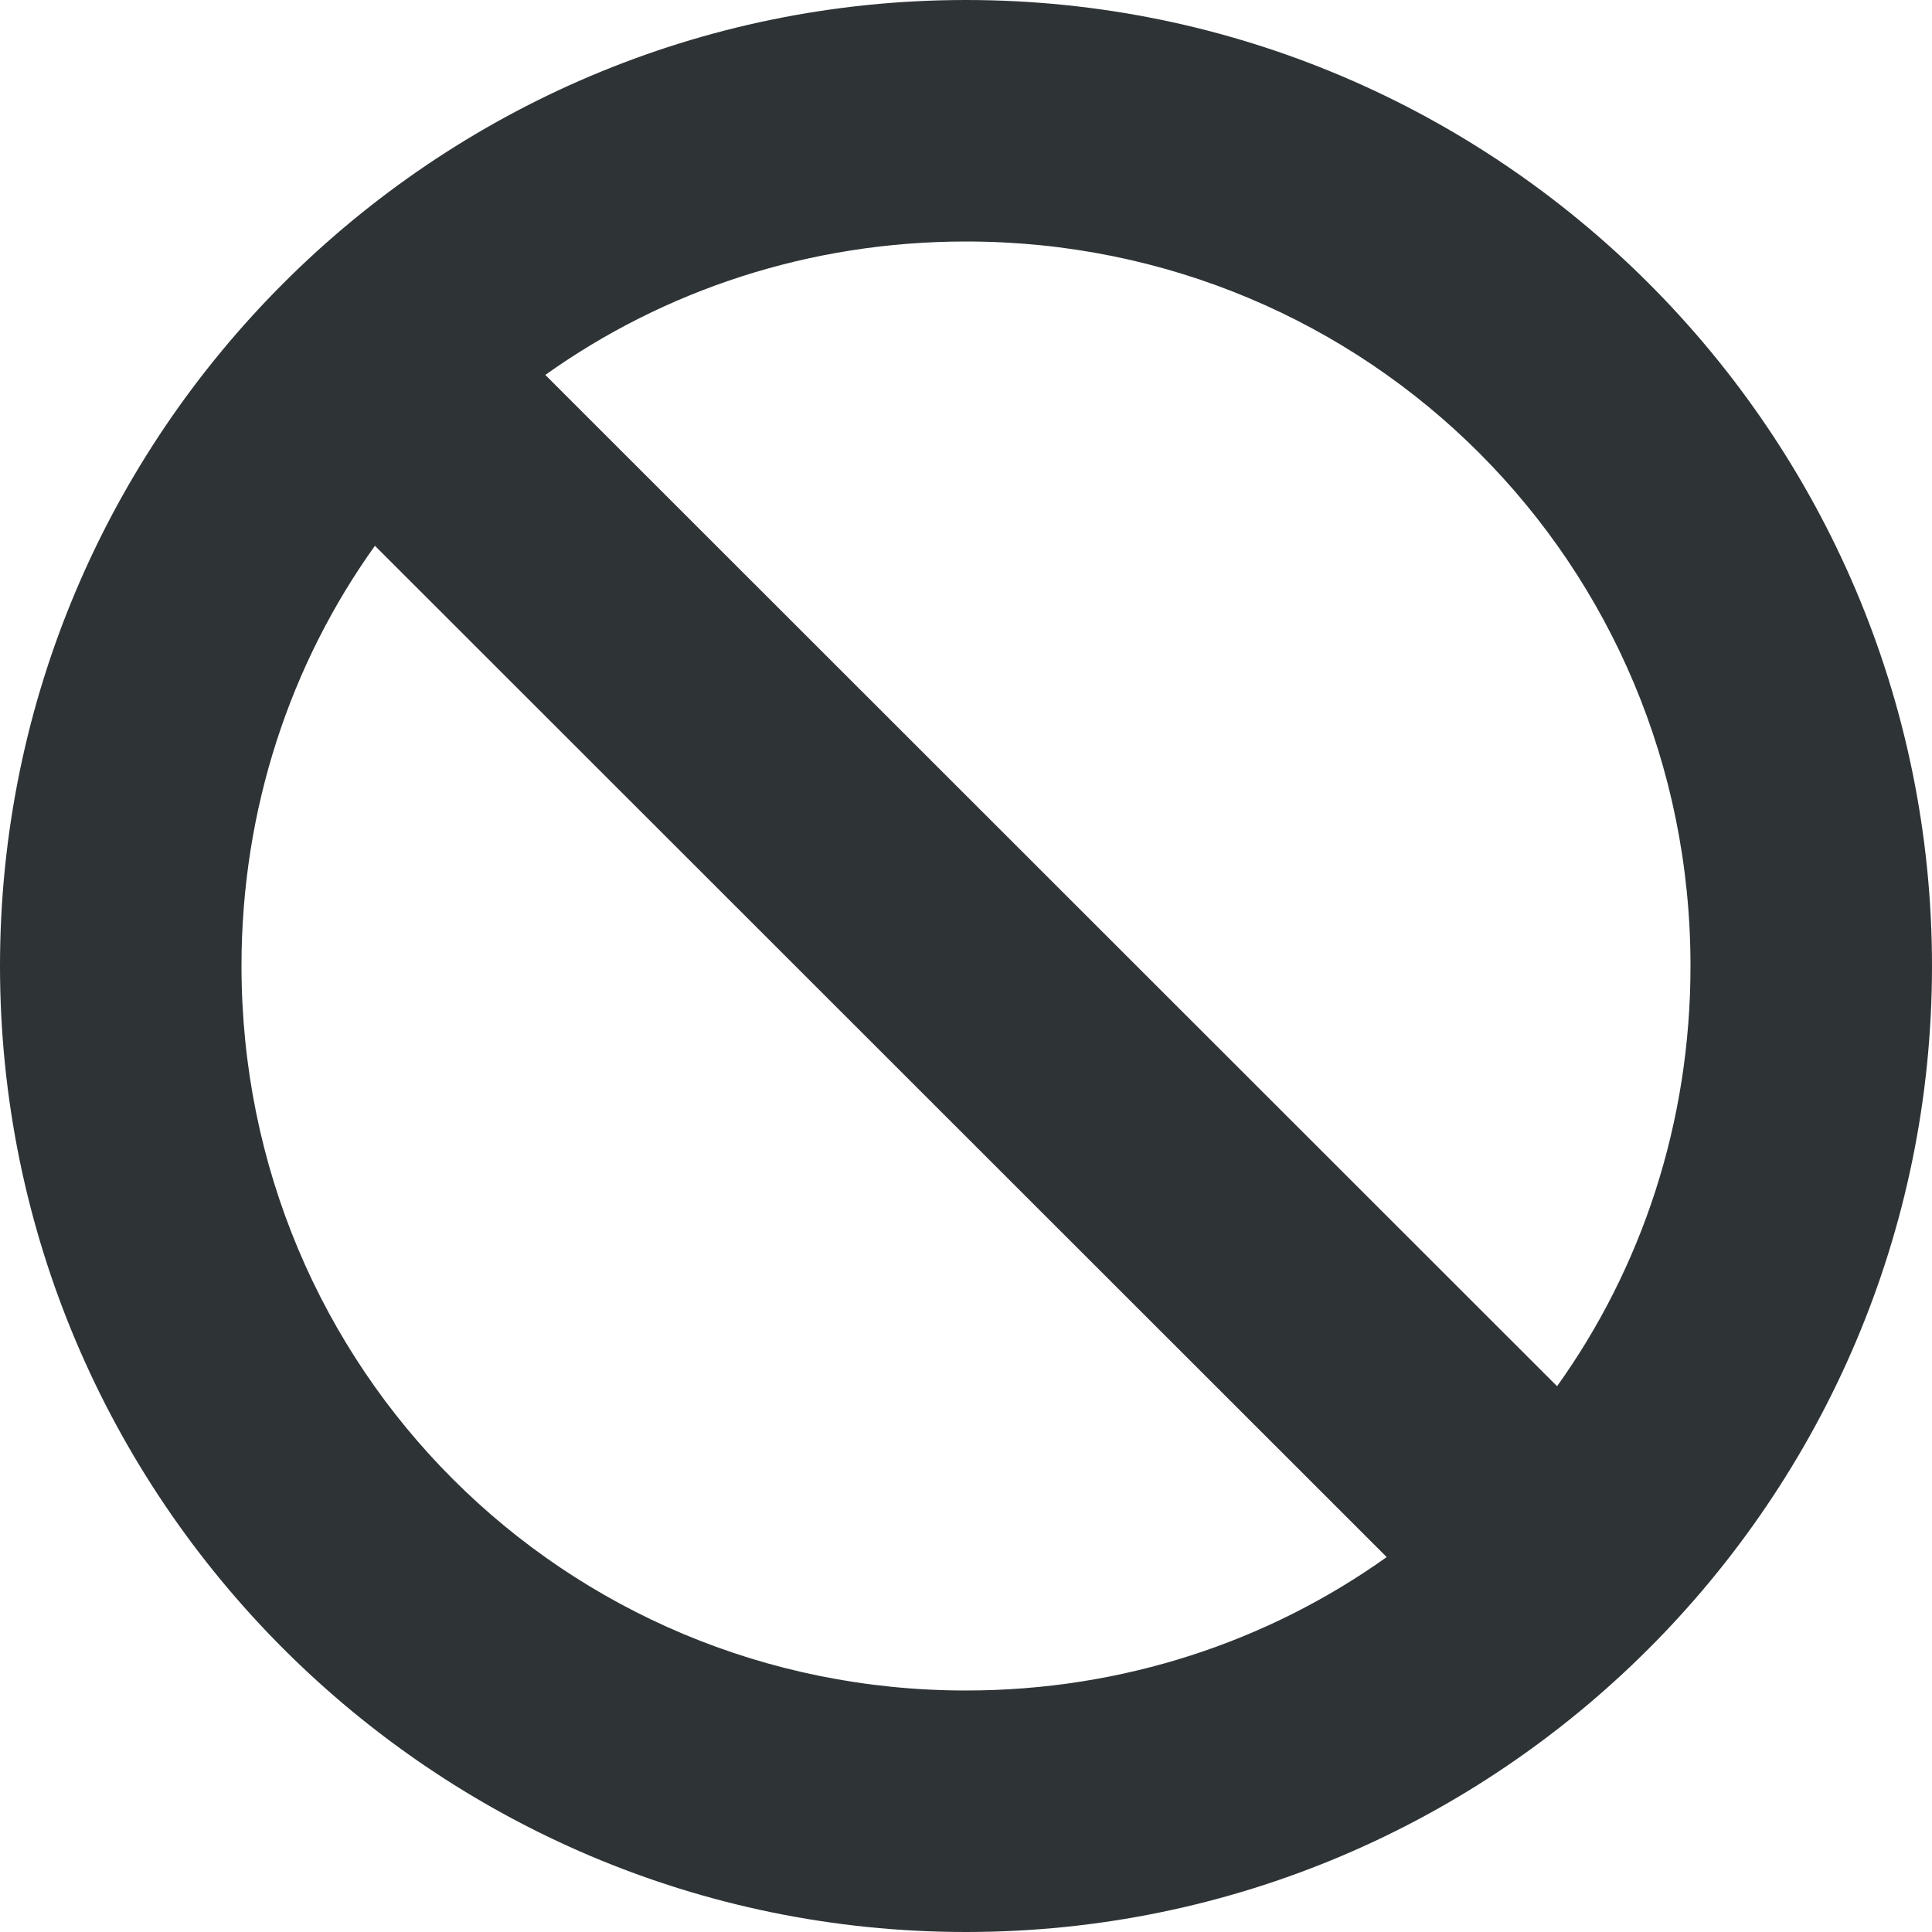
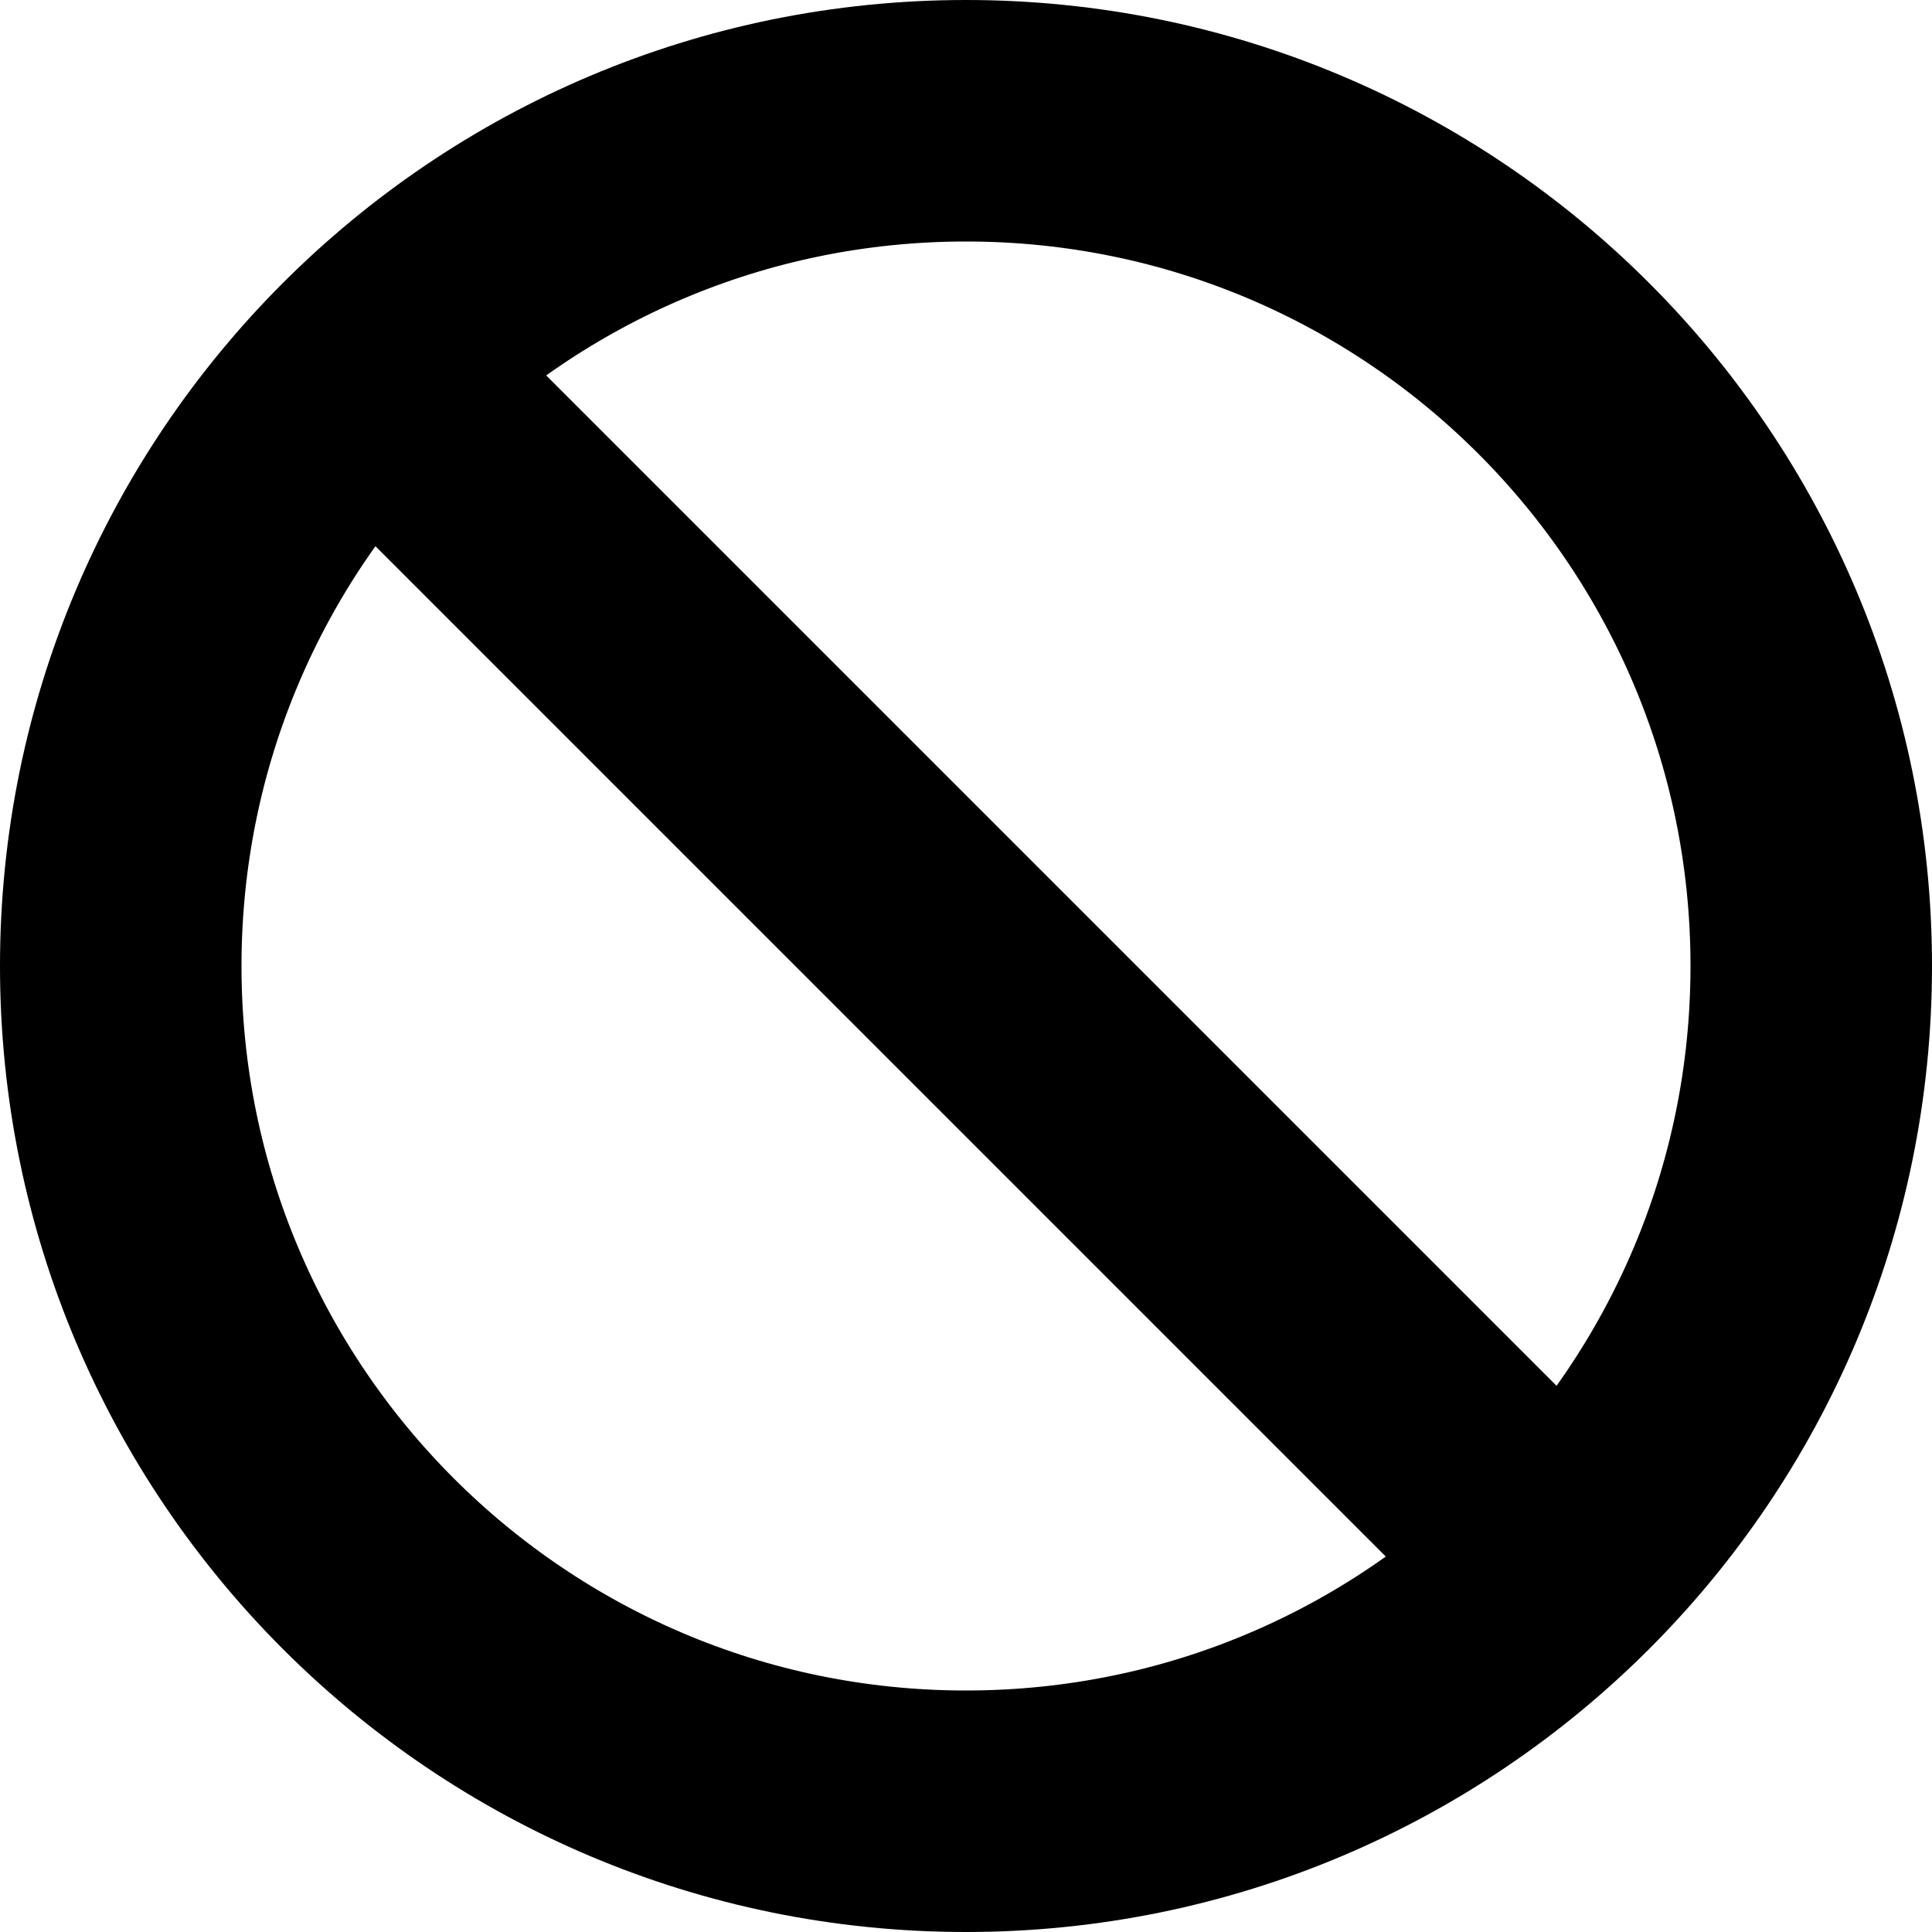
- <svg xmlns="http://www.w3.org/2000/svg" height="16px" viewBox="0 0 16 16" width="16px">
-   <path d="m 8 0 c -4.41 0 -8 3.59 -8 8 s 3.59 8 8 8 s 8 -3.59 8 -8 s -3.59 -8 -8 -8 z m 0 2 c 3.332 0 6 2.668 6 6 c 0 1.301 -0.406 2.504 -1.105 3.48 l -8.379 -8.375 c 0.98 -0.699 2.184 -1.105 3.484 -1.105 z m -4.895 2.52 l 8.379 8.375 c -0.98 0.699 -2.184 1.105 -3.484 1.105 c -3.332 0 -6 -2.668 -6 -6 c 0 -1.301 0.406 -2.504 1.105 -3.48 z m 0 0" fill="#2e3436" />
+ <svg xmlns="http://www.w3.org/2000/svg" xmlns:ns1="https://www.gtk.org/grappa" width="16" height="16" ns1:version="1" ns1:state="0" ns1:state-names="outline empty">
+   <path id="path0" fill="none" stroke="url(&quot;#gpa:foreground&quot;) rgb(0,0,0)" stroke-width="2" stroke-linecap="round" stroke-linejoin="round" d="M 3.05 3.05 L 12.95 12.95 M 1 8 C 1 11.866, 4.134 15, 8 15 C 11.866 15, 15 11.866, 15 8 C 15 4.134, 11.866 1, 8 1 C 4.134 1, 1 4.134, 1 8 Z" class="transparent-fill foreground-stroke" ns1:stroke="foreground" ns1:fill="none" ns1:states="outline" ns1:stroke-minwidth="25%" ns1:stroke-maxwidth="150%">
+     </path>
</svg>
